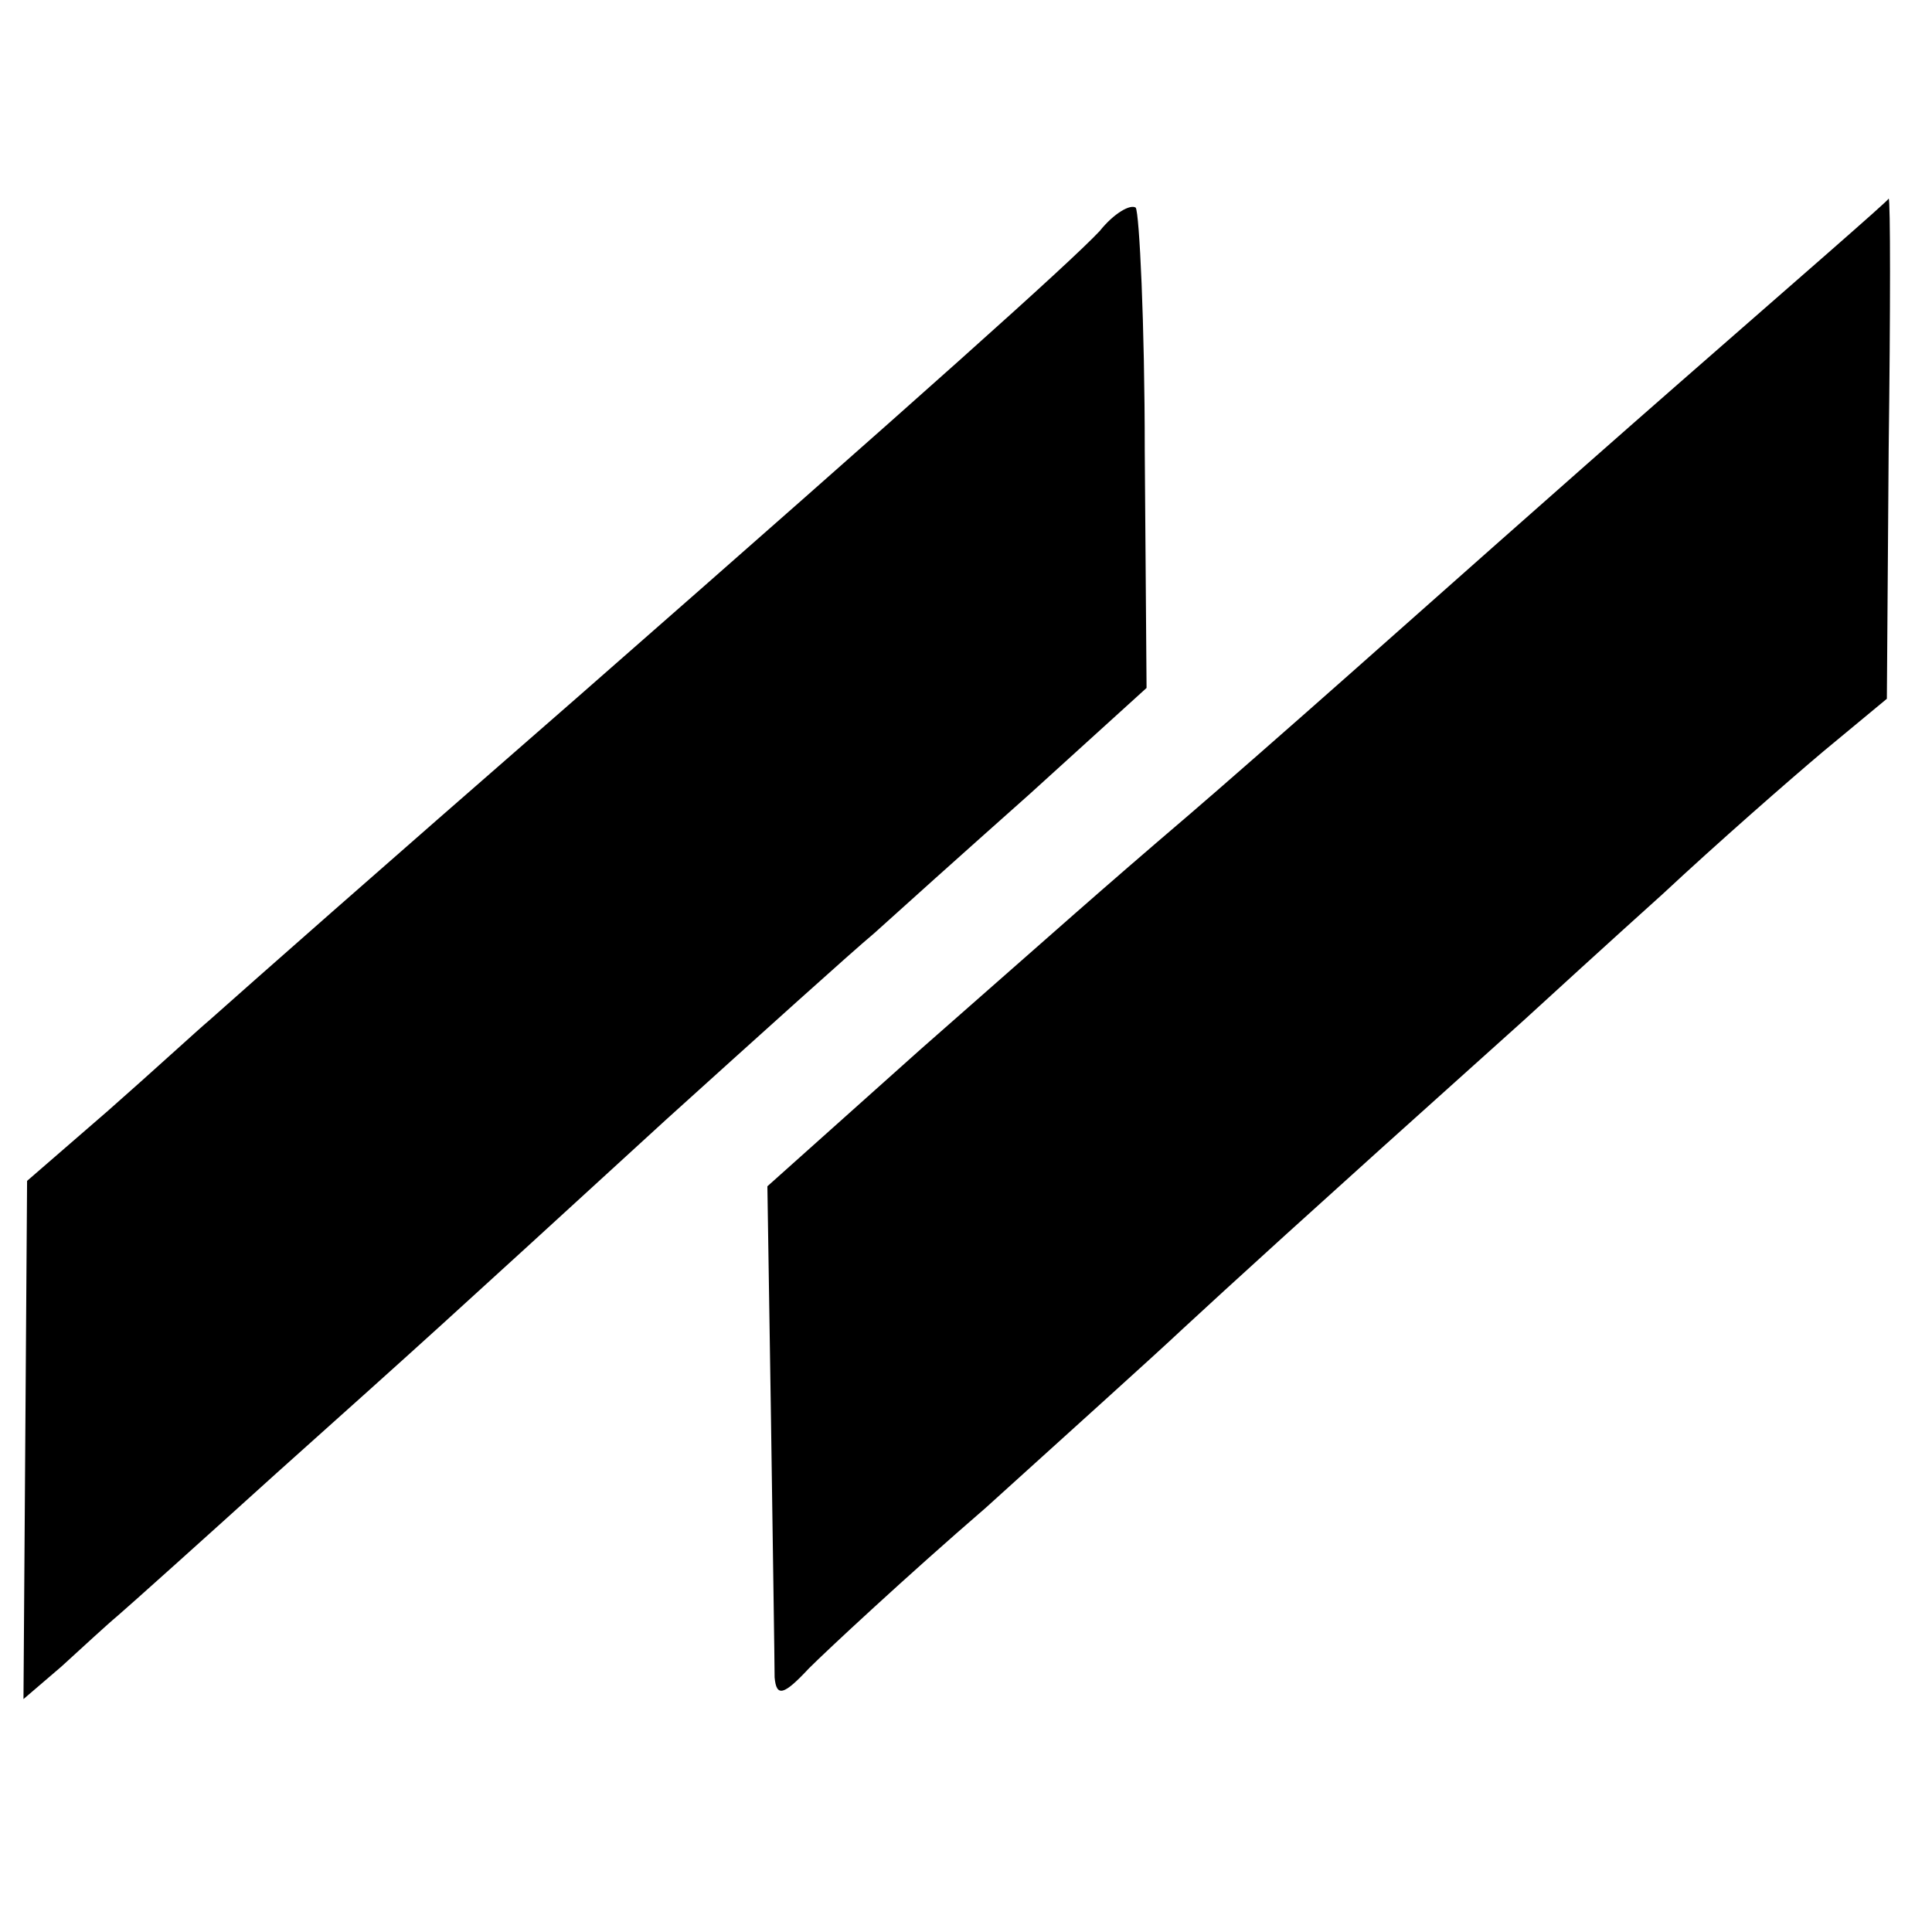
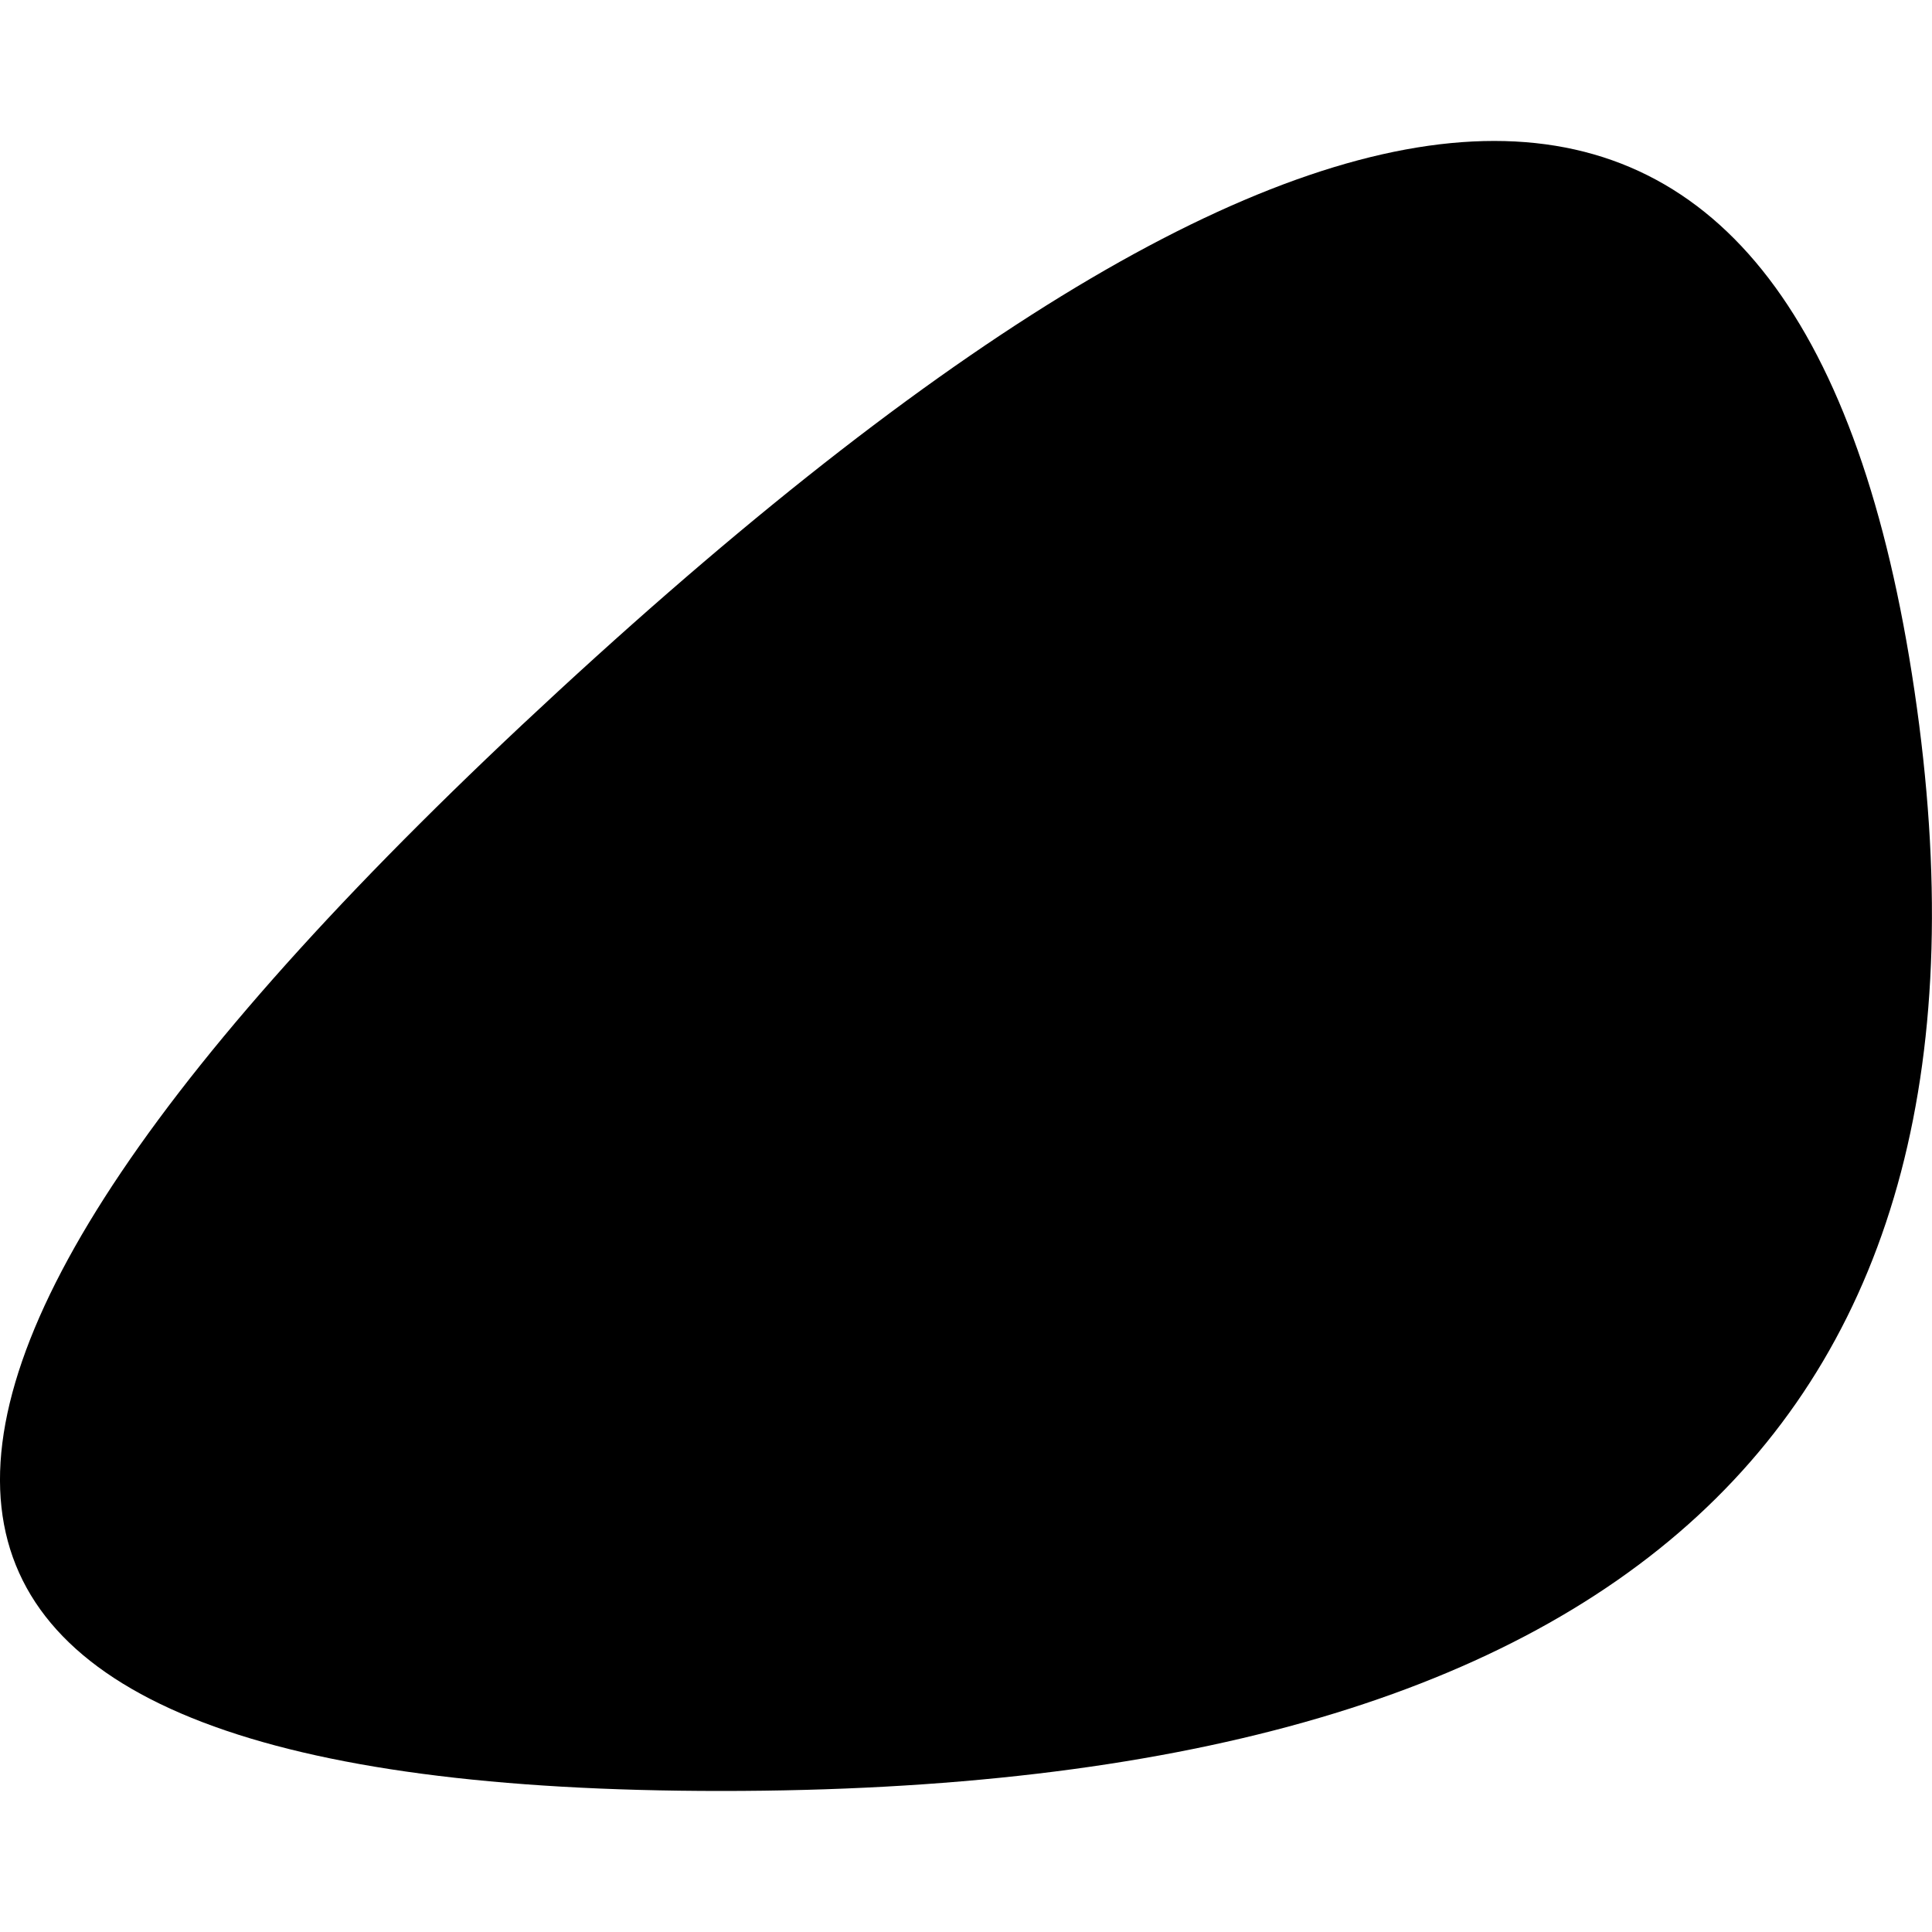
- <svg xmlns="http://www.w3.org/2000/svg" version="1.0" width="107pt" height="107pt" viewBox="0 0 107 107" preserveAspectRatio="xMidYMid meet">
-   <g transform="translate(0,107) scale(0.1,-0.1)" fill="#000000" stroke="none">
-     <path d="M609 942 c-17 -18 -95 -88 -289 -258 -117 -102 -177 -155 -204 -179 -6 -5 -31 -28 -56 -50 l-45 -39 -1 -144 -1 -143 21 18 c11 10 25 23 31 28 7 6 46 41 88 79 86 77 86 77 216 196 52 47 103 93 115 103 11 10 50 45 86 77 l65 59 -1 131 c0 71 -3 132 -5 135 -3 2 -12 -3 -20 -13z" />
-     <path d="M929 857 c-64 -56 -145 -128 -180 -159 -35 -31 -75 -66 -89 -78 -55 -47 -68 -59 -150 -131 l-85 -76 2 -129 c1 -71 2 -135 2 -143 1 -11 5 -10 19 5 10 10 54 51 98 89 43 39 92 83 109 99 26 24 63 58 189 171 12 11 47 43 77 70 30 28 70 63 89 79 l35 29 1 138 c1 77 1 139 0 139 0 -1 -53 -47 -117 -103z" />
-   </g>
+ <svg xmlns="http://www.w3.org/2000/svg" viewBox="0 0 16 16">
+   <path d="M 4.626 5.722 C 11.214 -0.351 14.957 -0.351 15.855 5.722 C 16.754 11.795 13.46 14.832 5.973 14.832 C -1.513 14.832 -1.963 11.795 4.626 5.722 Z" style="fill-rule: nonzero; paint-order: fill;" transform="matrix(1, 0, 0, 1, 3.552713678800501e-15, 0)" />
</svg>
